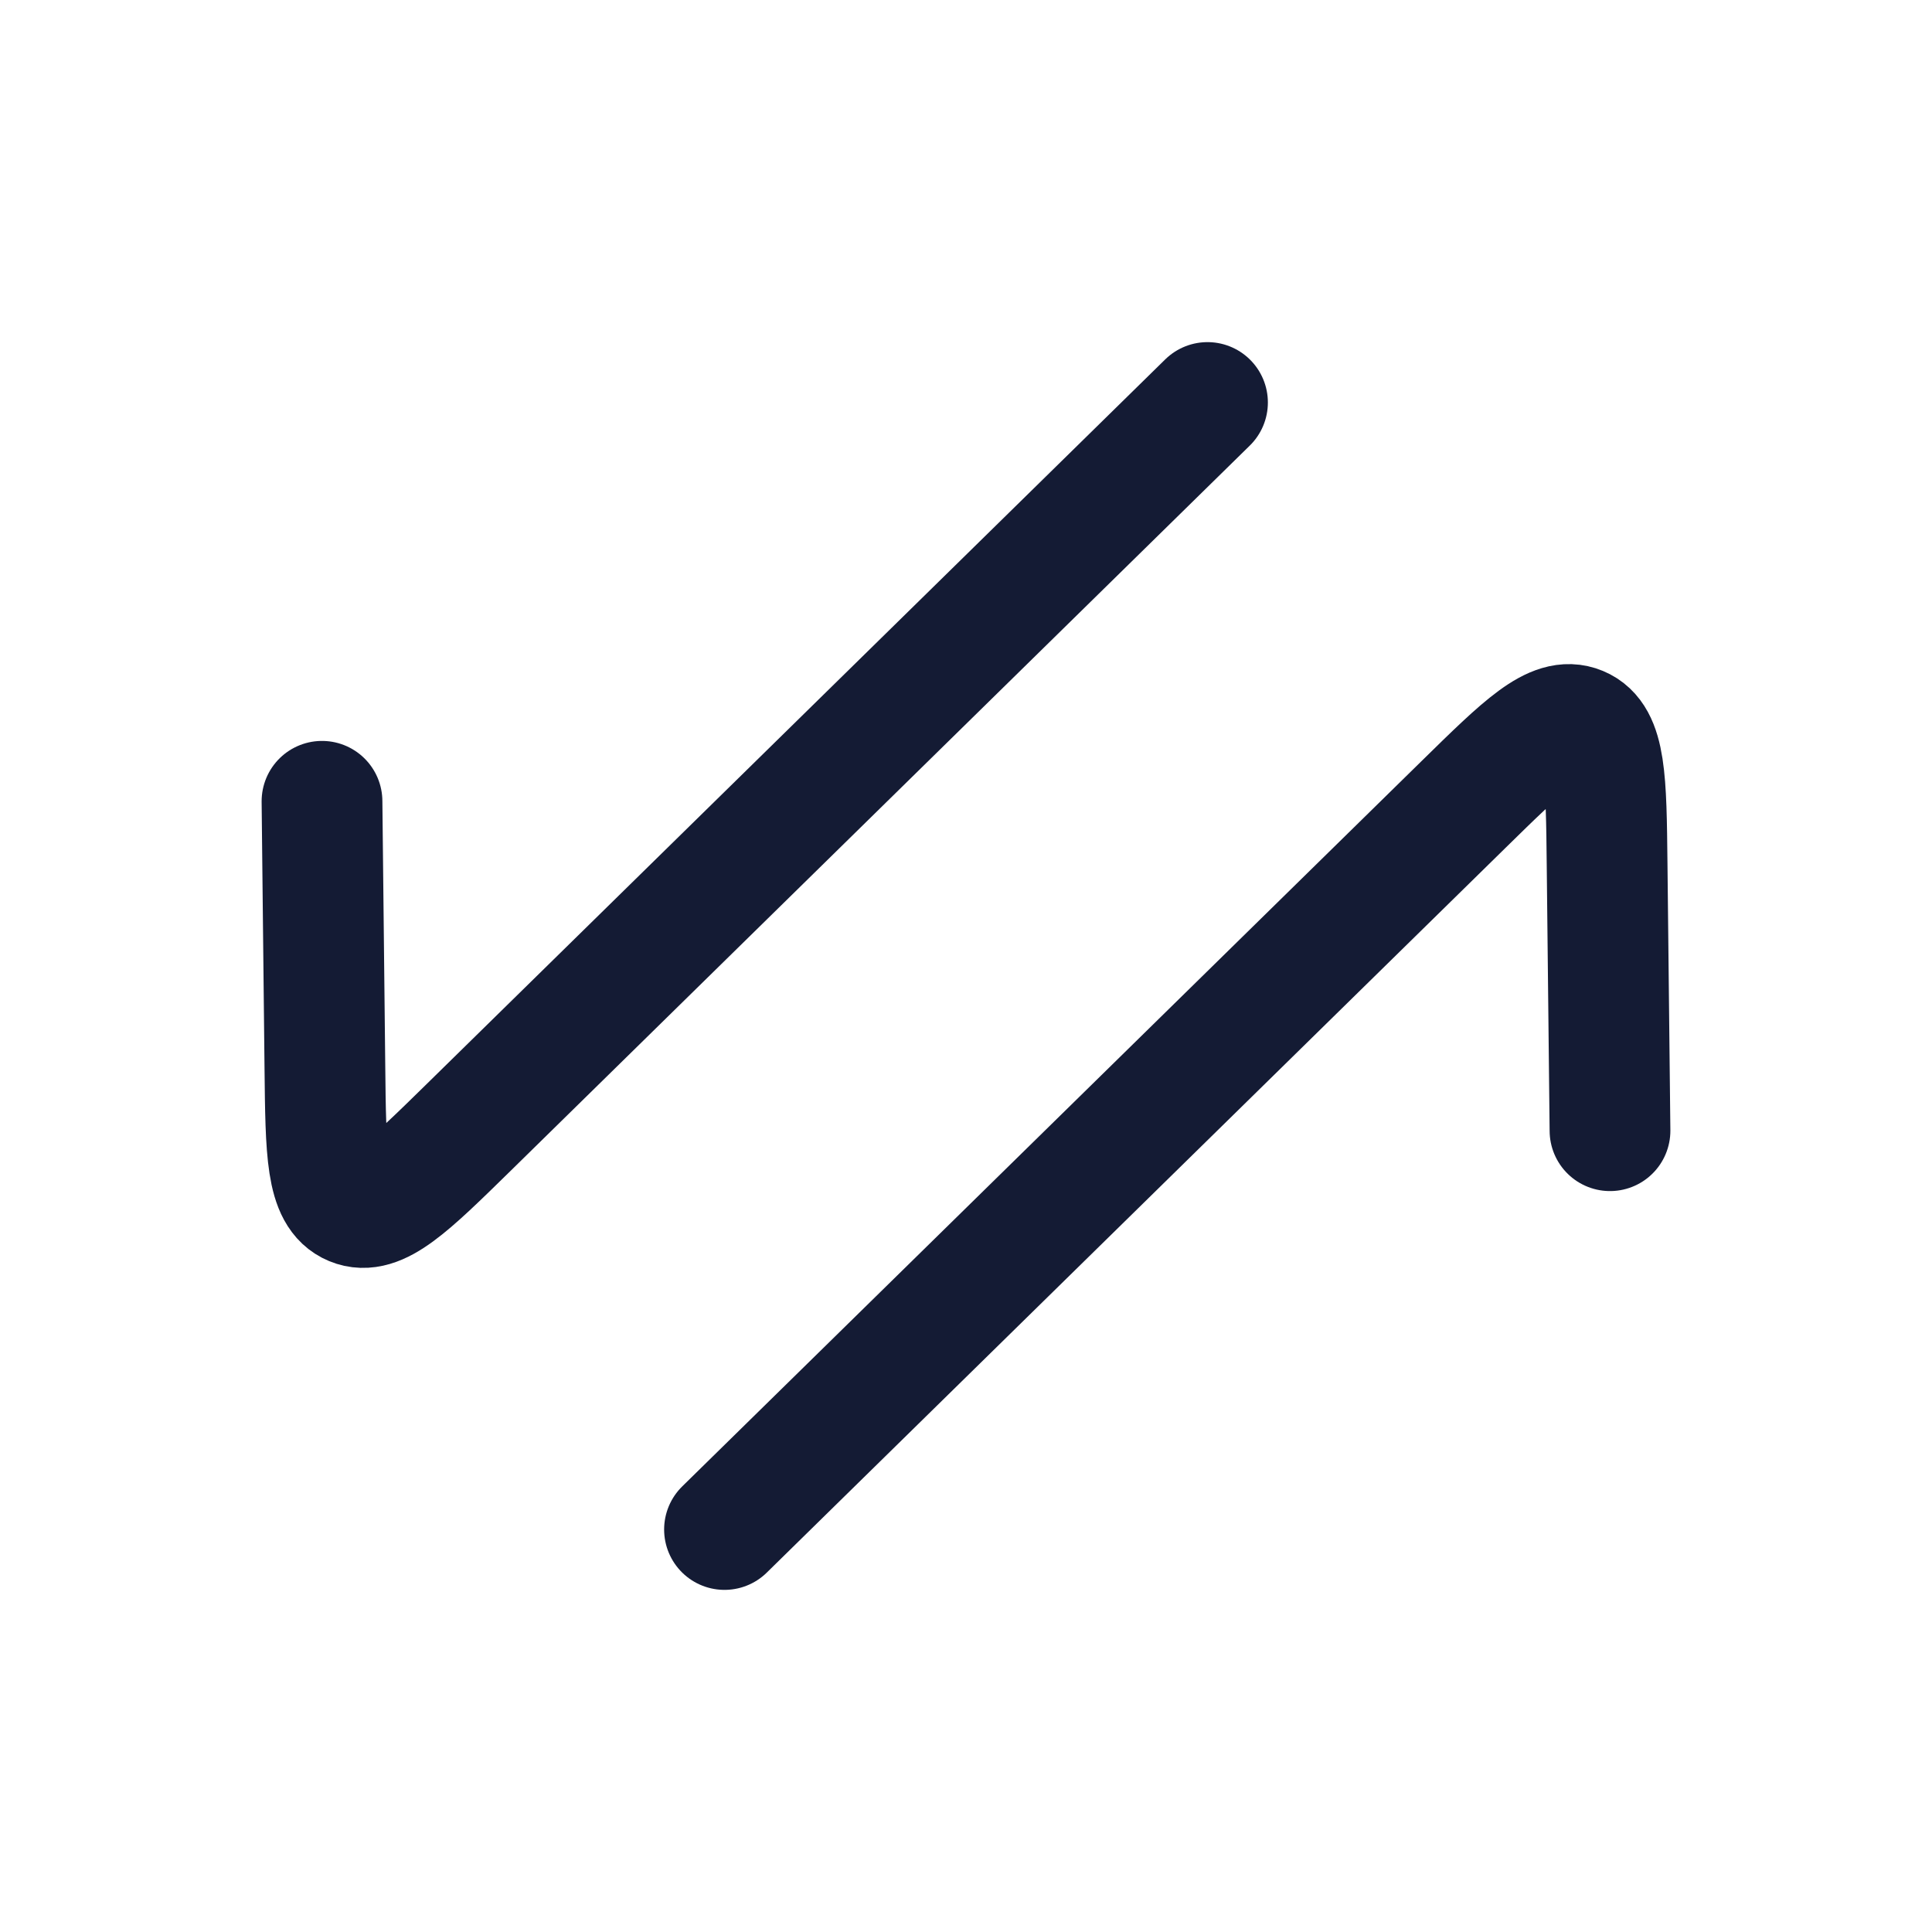
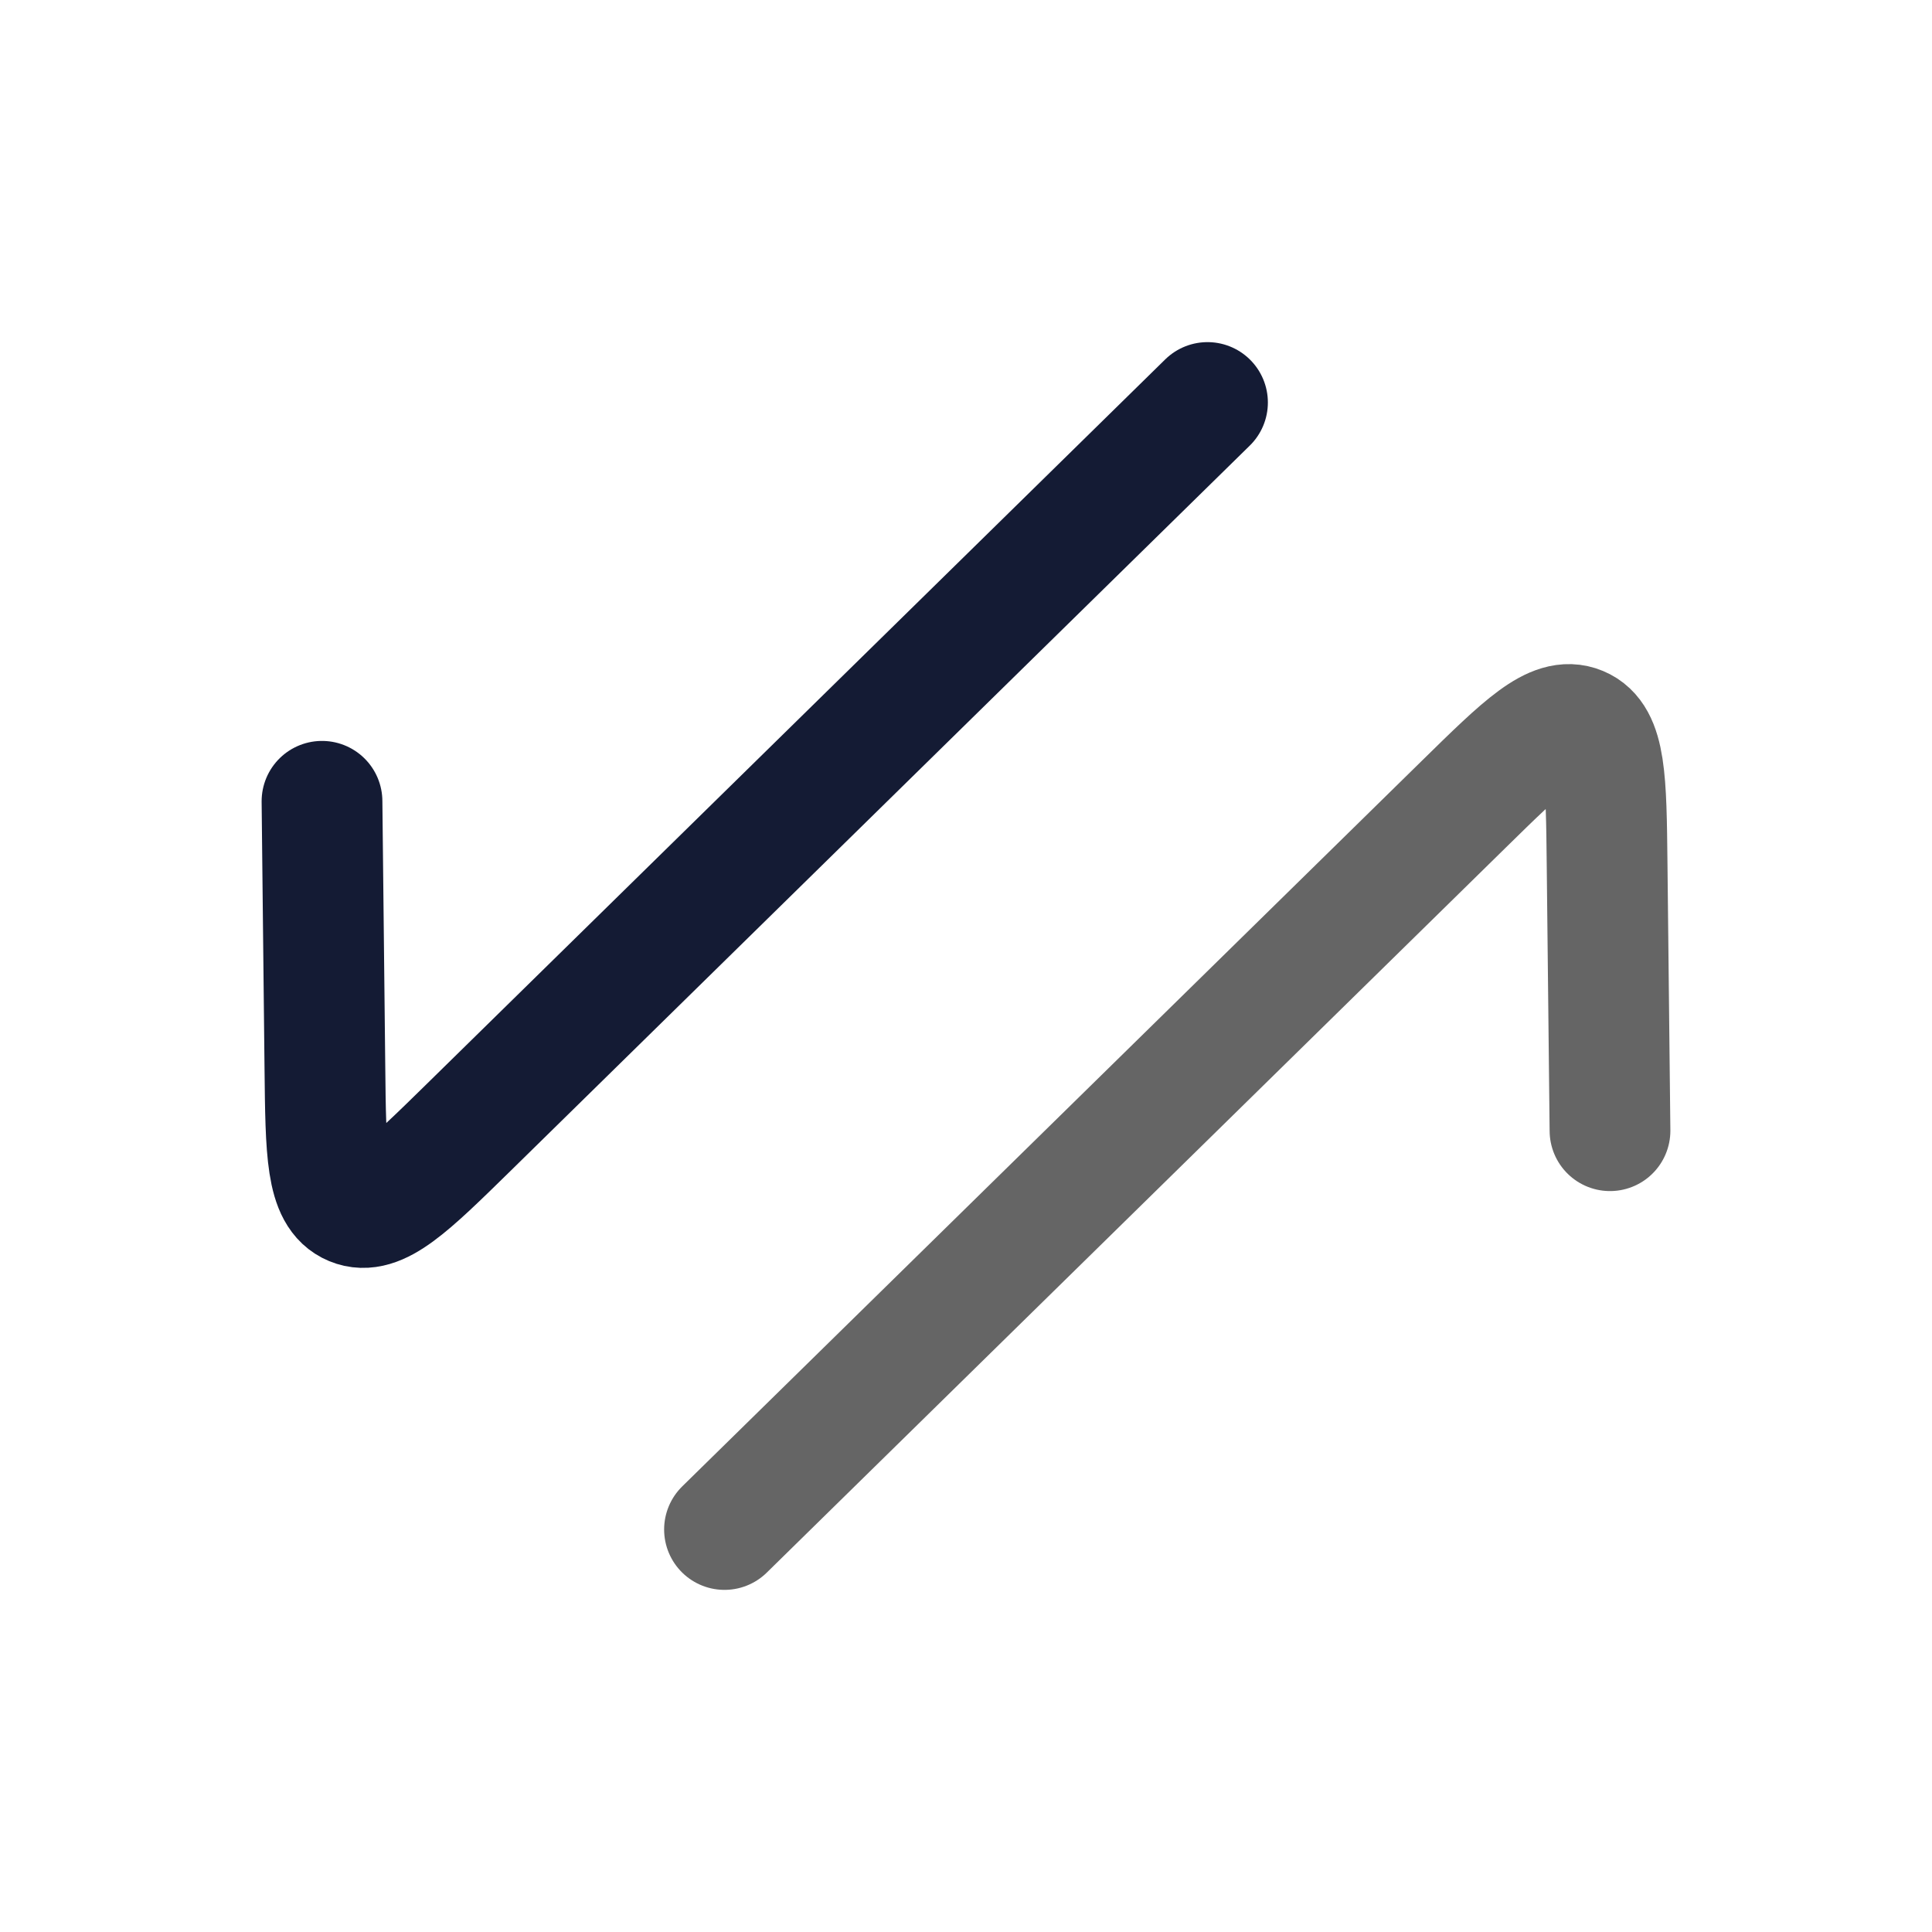
<svg xmlns="http://www.w3.org/2000/svg" width="24" height="24" viewBox="0 0 24 24" fill="none">
-   <path d="M9 19L18.18 9.994C18.928 9.26 19.302 8.893 19.624 9.027C19.947 9.161 19.953 9.686 19.964 10.735L20 14.046" stroke="#141B34" stroke-width="1.5" stroke-linecap="round" stroke-linejoin="round" />
+   <path d="M9 19L18.18 9.994C18.928 9.26 19.302 8.893 19.624 9.027C19.947 9.161 19.953 9.686 19.964 10.735L20 14.046" stroke="#656565" stroke-width="1.5" stroke-linecap="round" stroke-linejoin="round" />
  <path d="M15 5L5.821 14.006C5.072 14.74 4.698 15.107 4.376 14.973C4.053 14.839 4.047 14.314 4.036 13.265L4 9.954" stroke="#141B34" stroke-width="1.5" stroke-linecap="round" stroke-linejoin="round" />
</svg>
